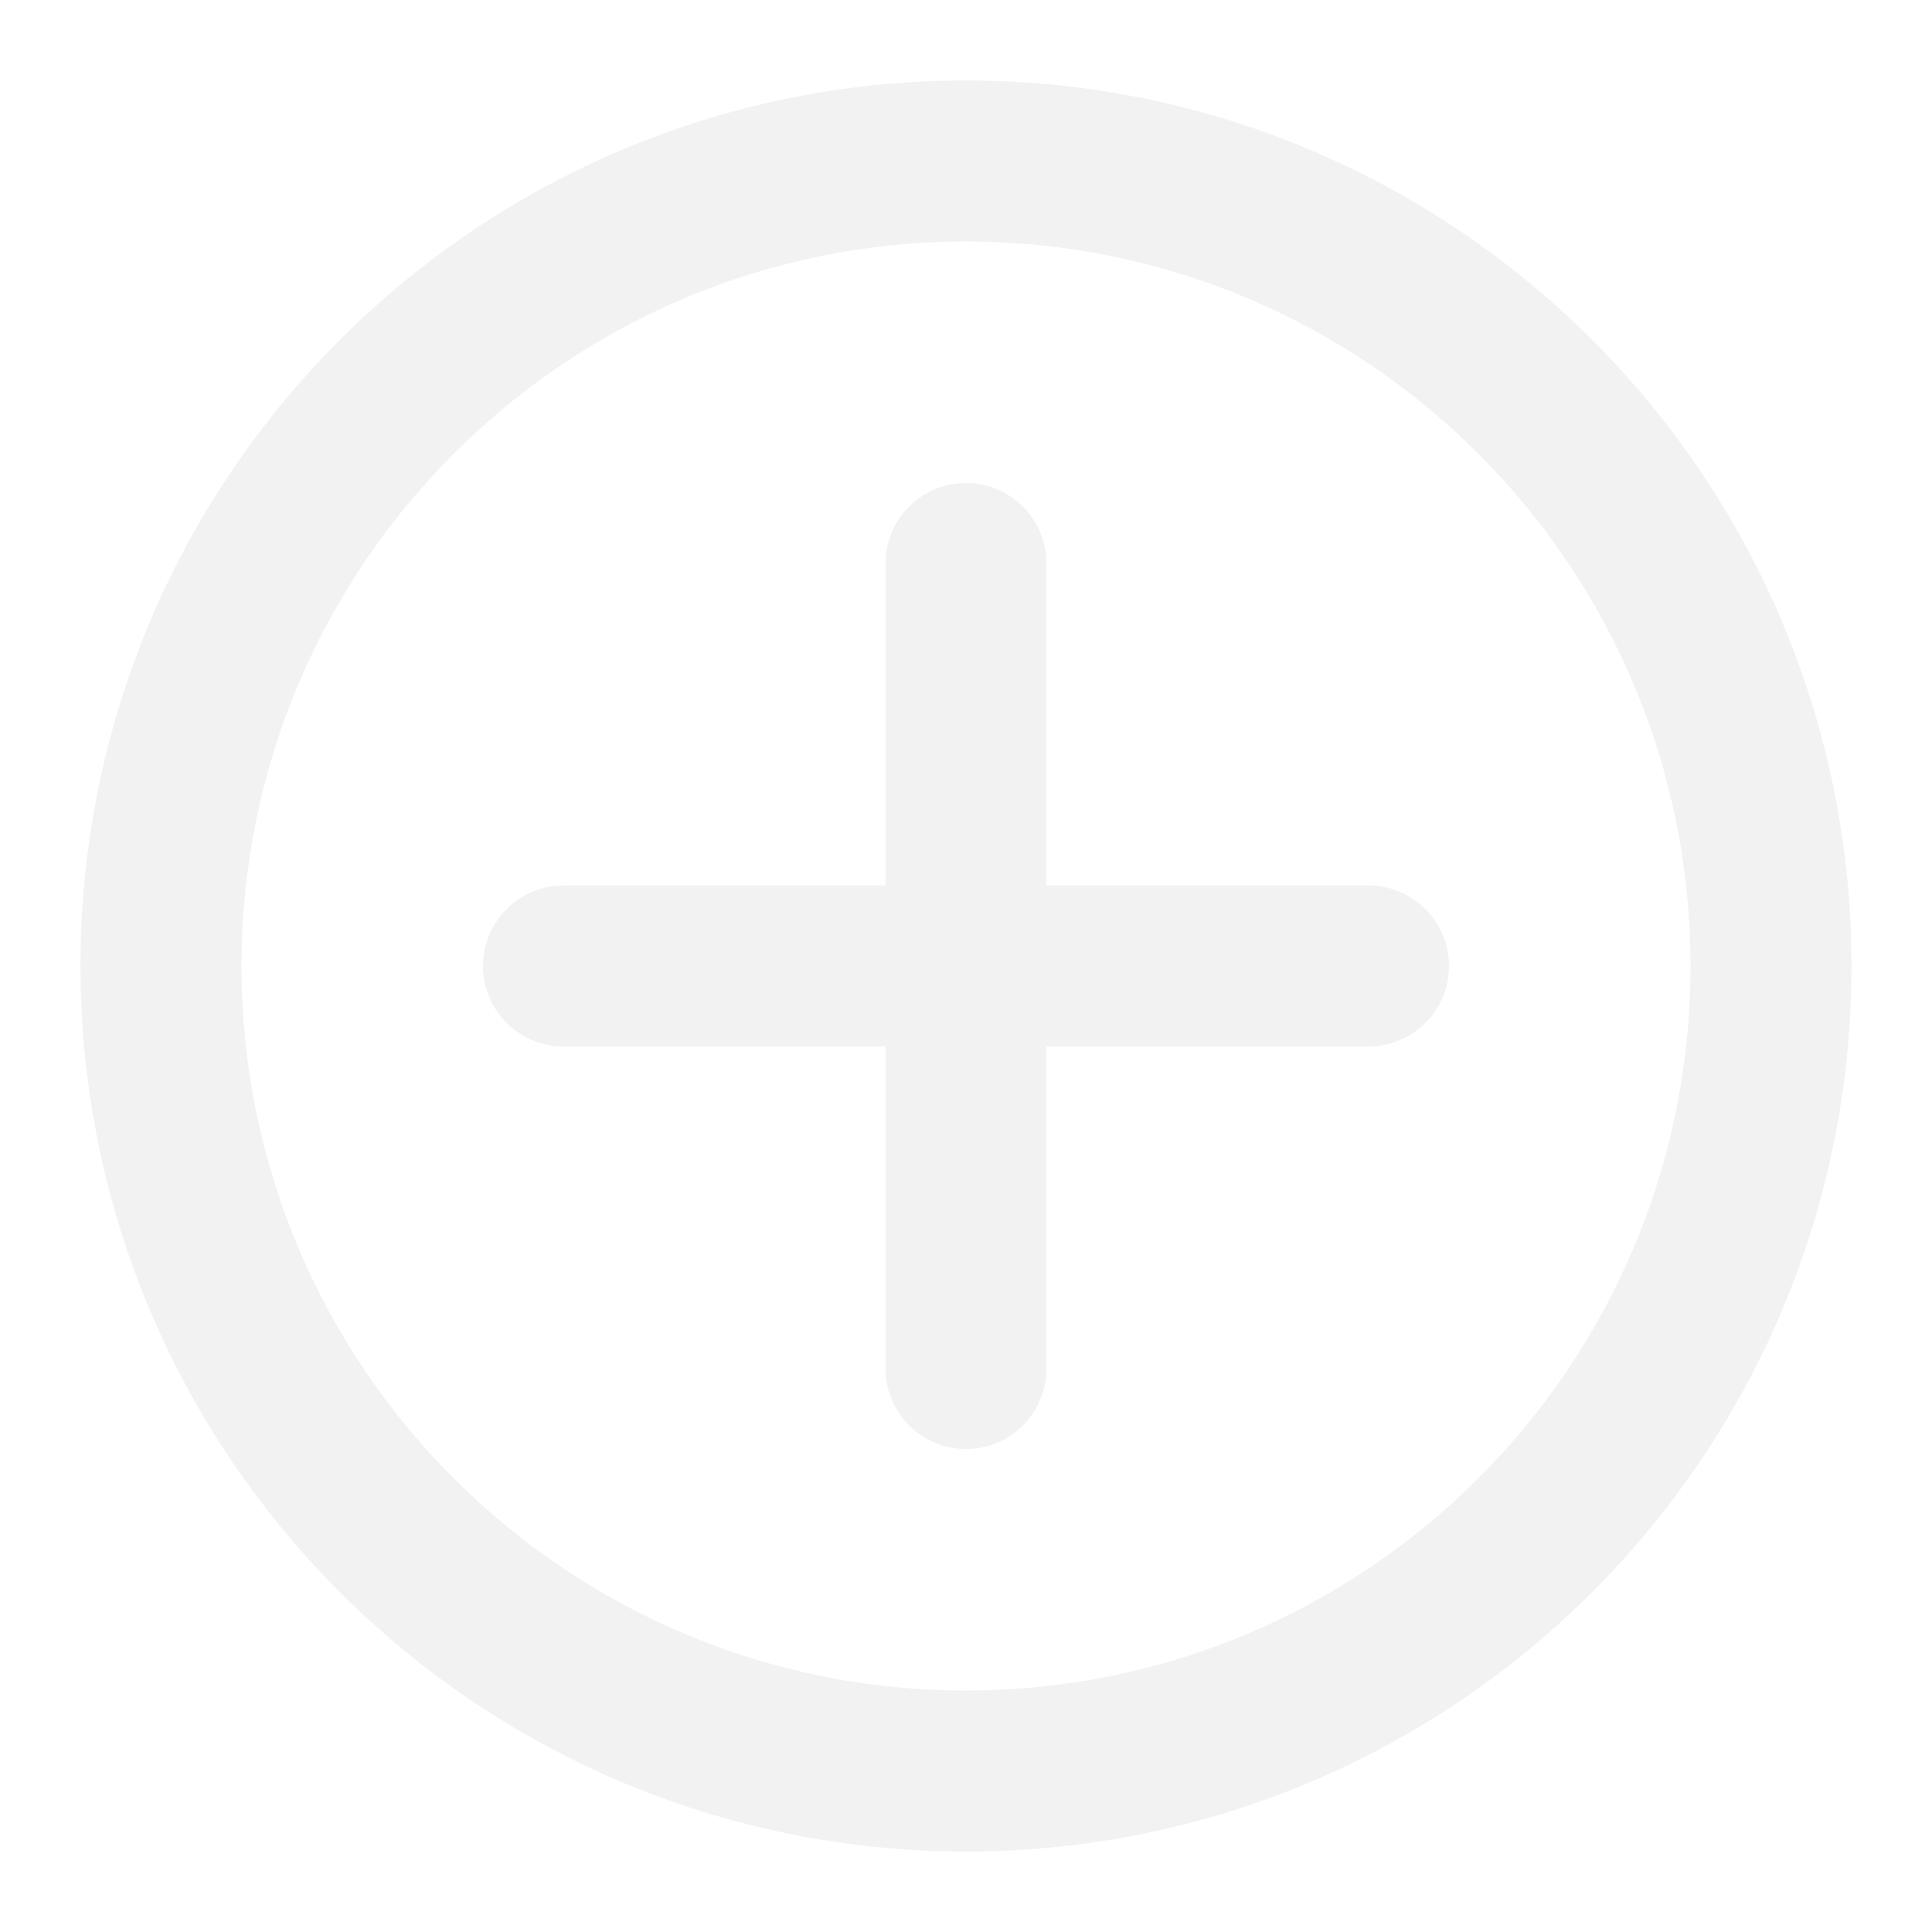
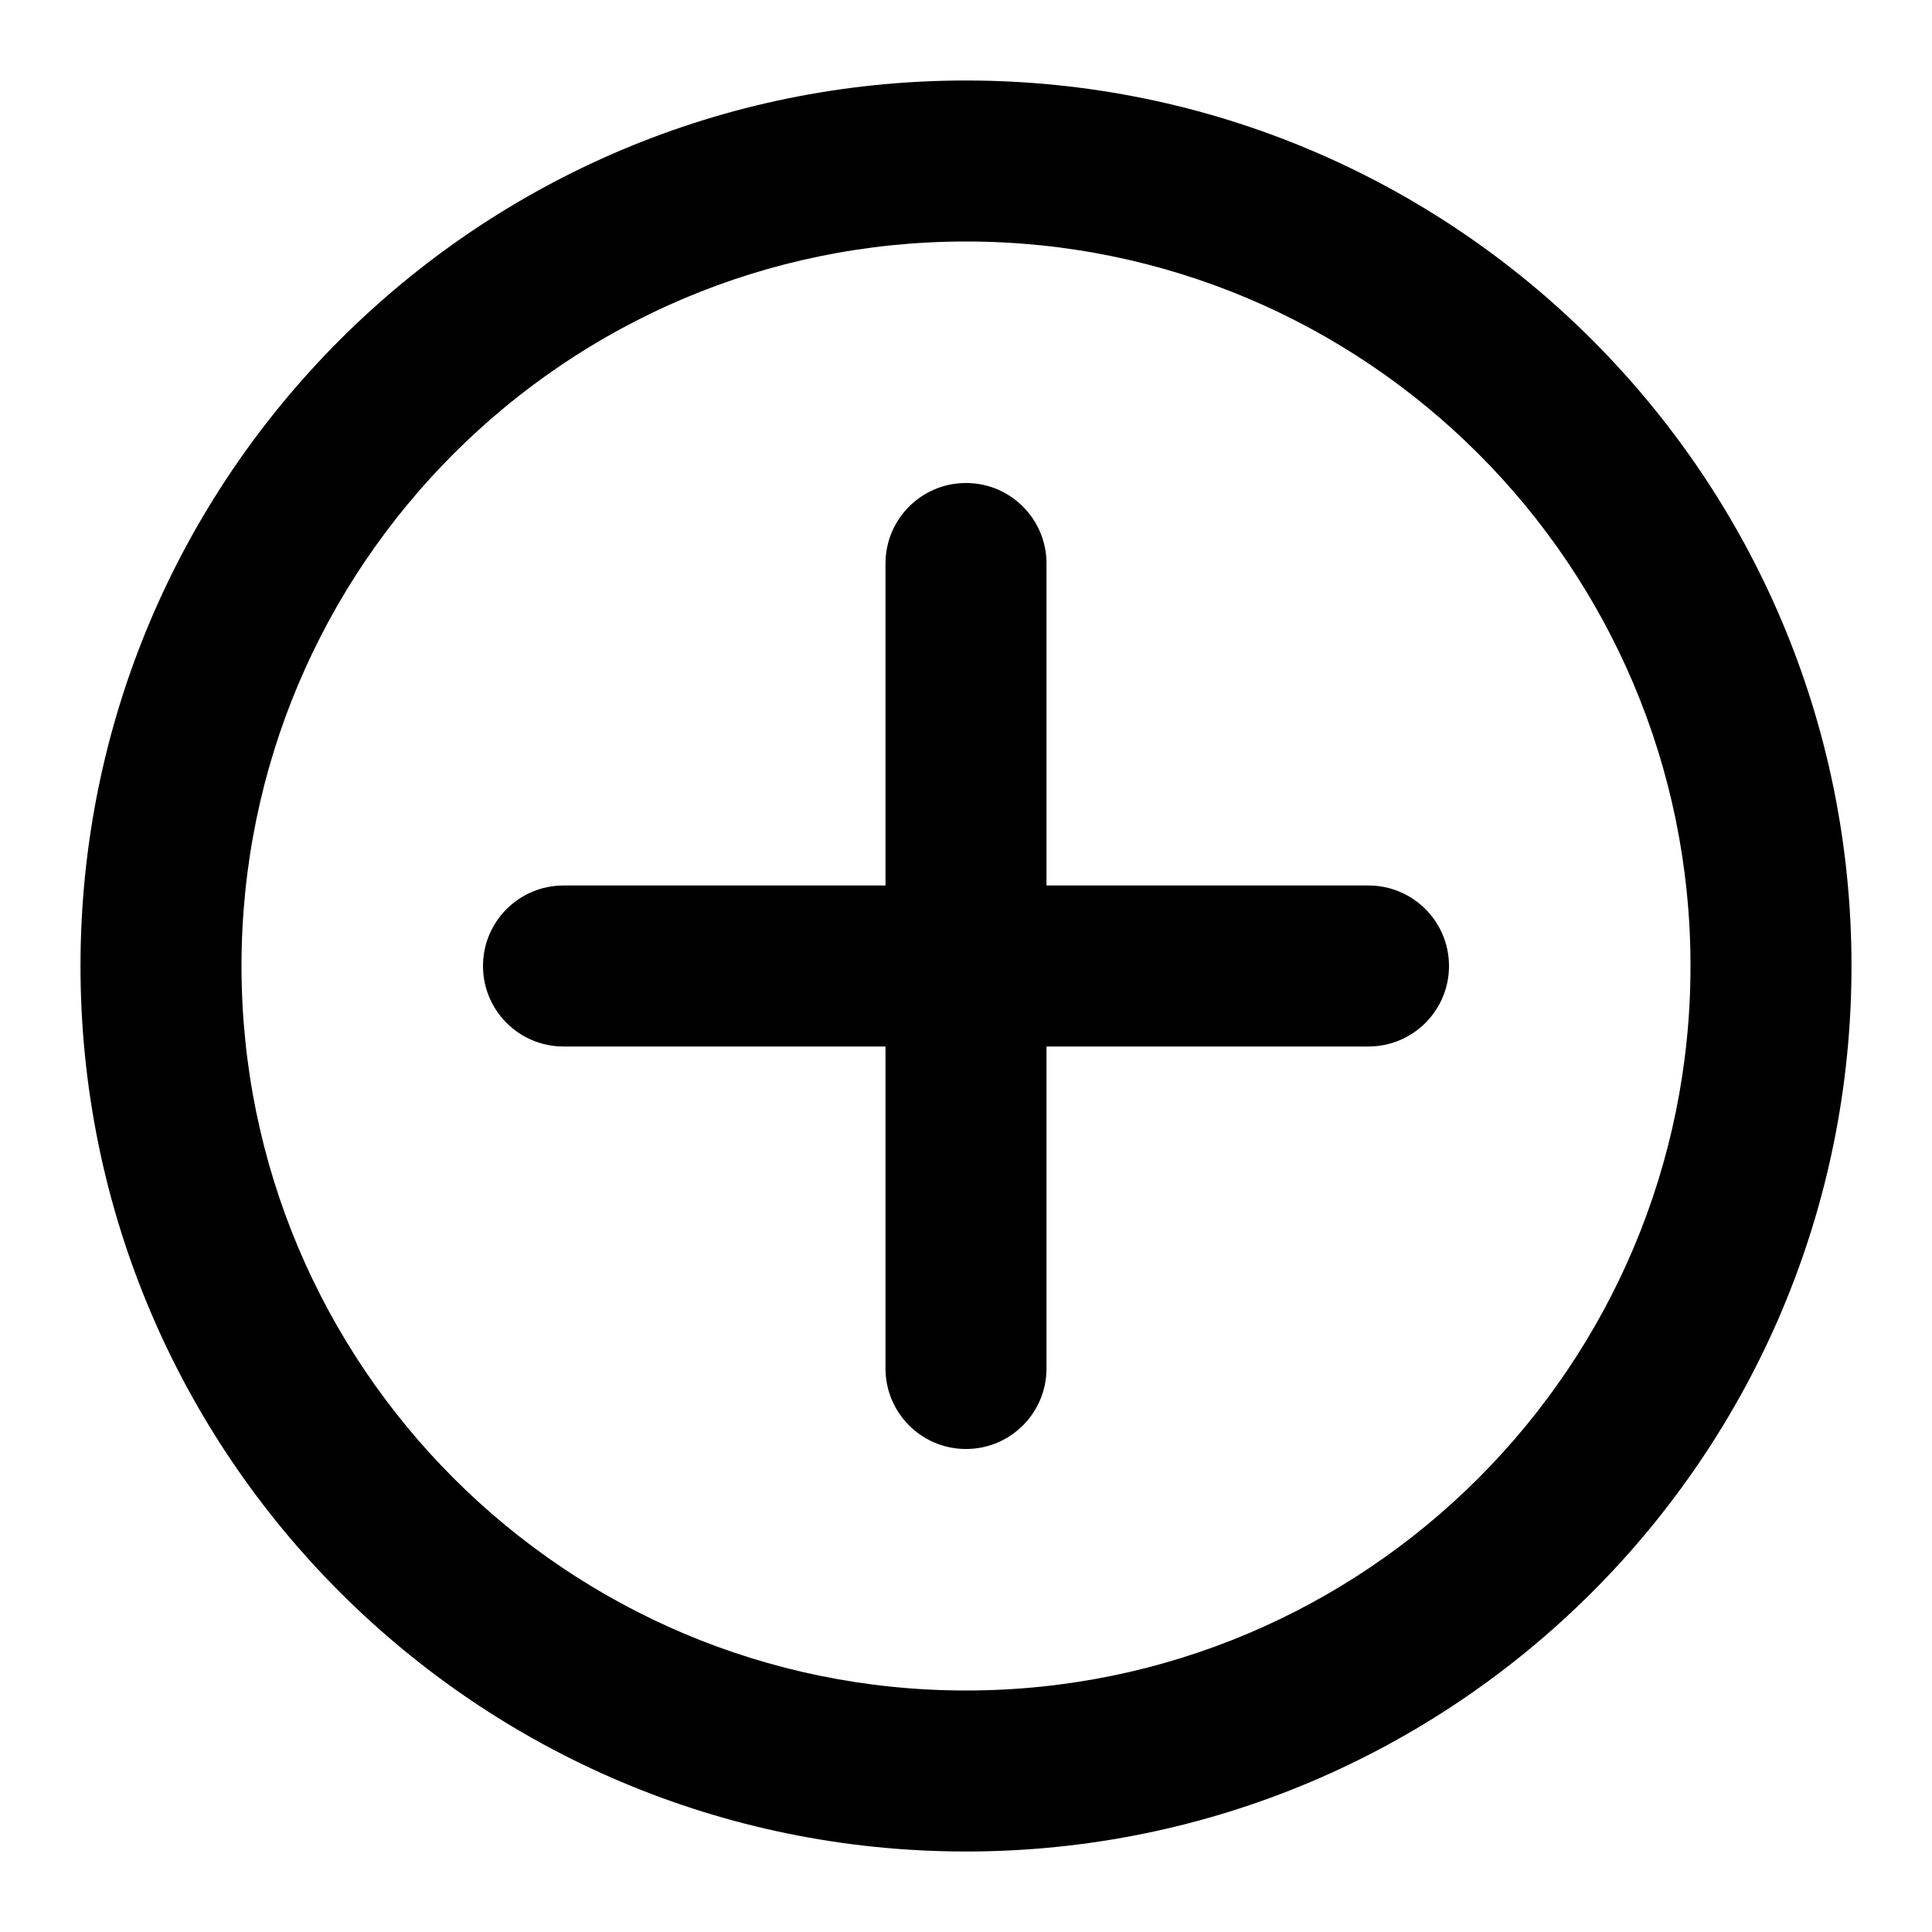
- <svg xmlns="http://www.w3.org/2000/svg" width="24" height="24" viewBox="0 0 24 24" fill="none">
-   <path d="M18 12C18 12.552 17.552 13 17 13H13V17C13 17.552 12.552 18 12 18C11.448 18 11 17.552 11 17V13H7C6.448 13 6 12.552 6 12C6 11.448 6.448 11 7 11H11V7C11 6.448 11.448 6 12 6C12.552 6 13 6.448 13 7V11H17C17.552 11 18 11.448 18 12Z" fill="#F2F2F2" />
-   <path fill-rule="evenodd" clip-rule="evenodd" d="M1 12C1 5.925 5.925 1 12 1C18.075 1 23 5.925 23 12C23 18.075 18.075 23 12 23C5.925 23 1 18.075 1 12ZM12 3C7.029 3 3 7.029 3 12C3 16.971 7.029 21 12 21C16.971 21 21 16.971 21 12C21 7.029 16.971 3 12 3Z" fill="#F2F2F2" />
+ <svg xmlns="http://www.w3.org/2000/svg" width="24" height="24" viewBox="0 0 24 24">
+   <path d="M18 12a1 1 0 01-1 1h-4v4a1 1 0 11-2 0v-4H7a1 1 0 110-2h4V7a1 1 0 112 0v4h4a1 1 0 011 1z" />
+   <path fill-rule="evenodd" d="M1 12C1 5.925 5.925 1 12 1s11 4.925 11 11-4.925 11-11 11S1 18.075 1 12zm11-9a9 9 0 100 18 9 9 0 000-18z" />
</svg>
